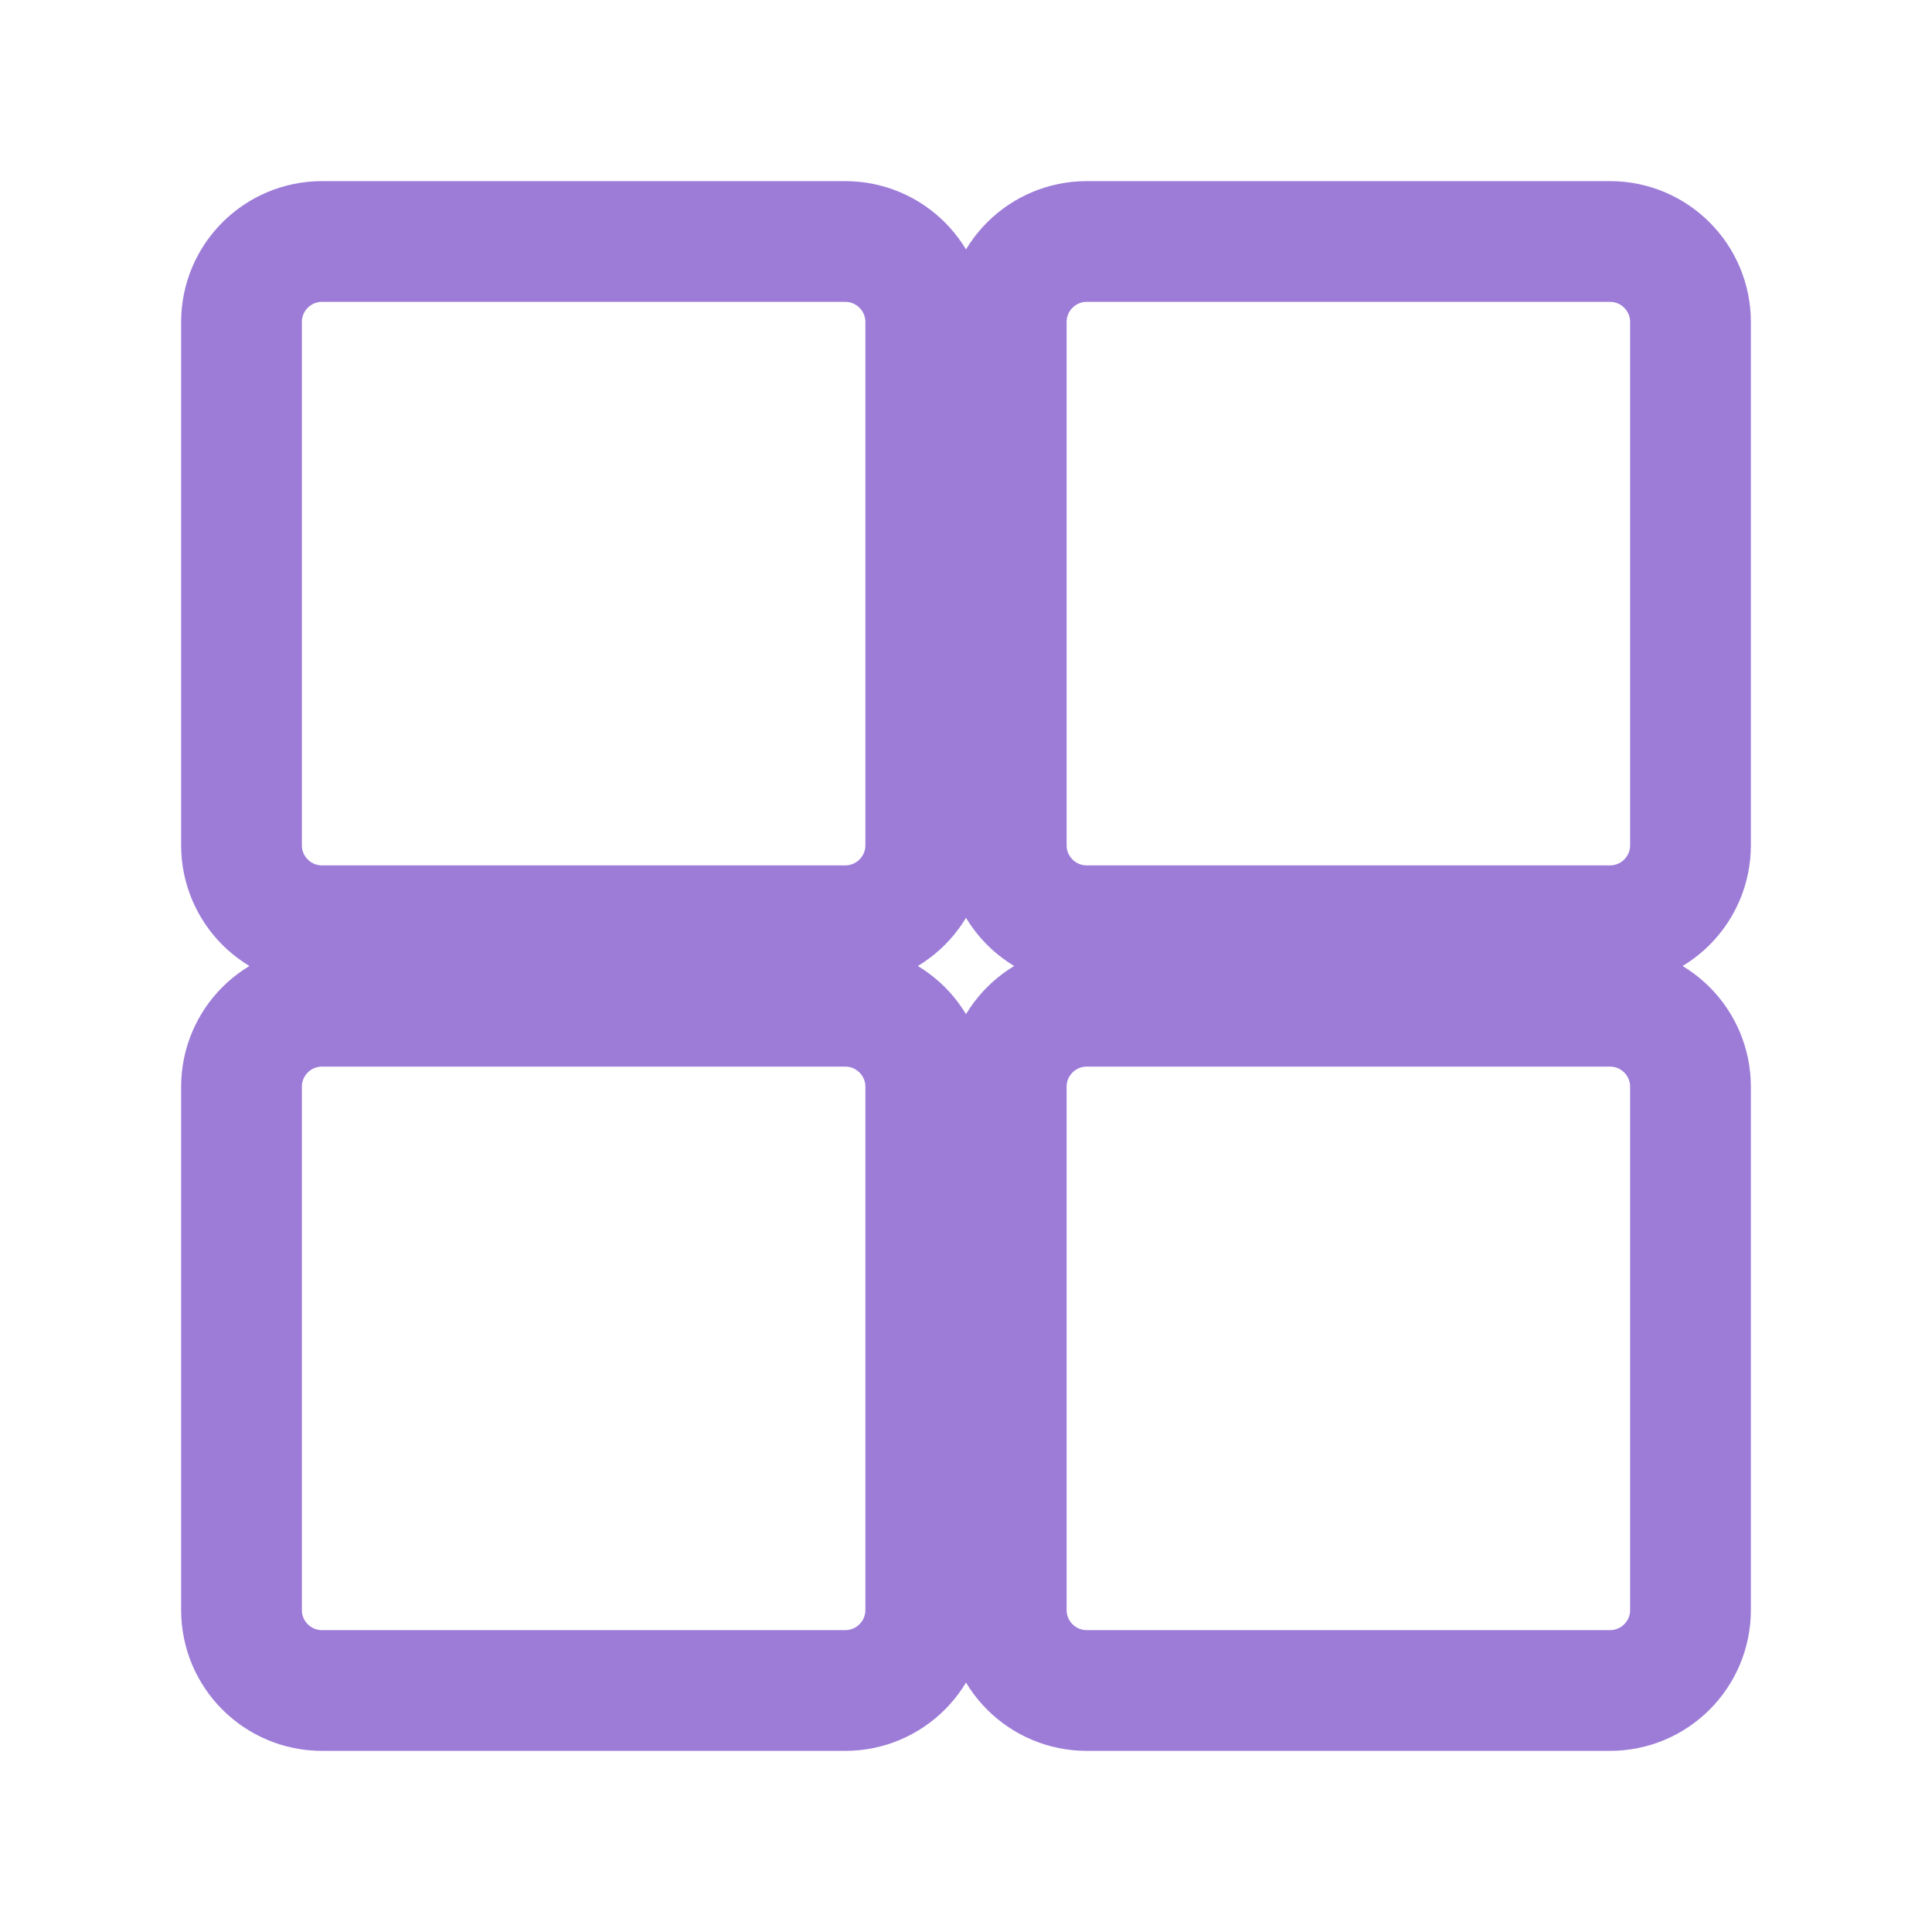
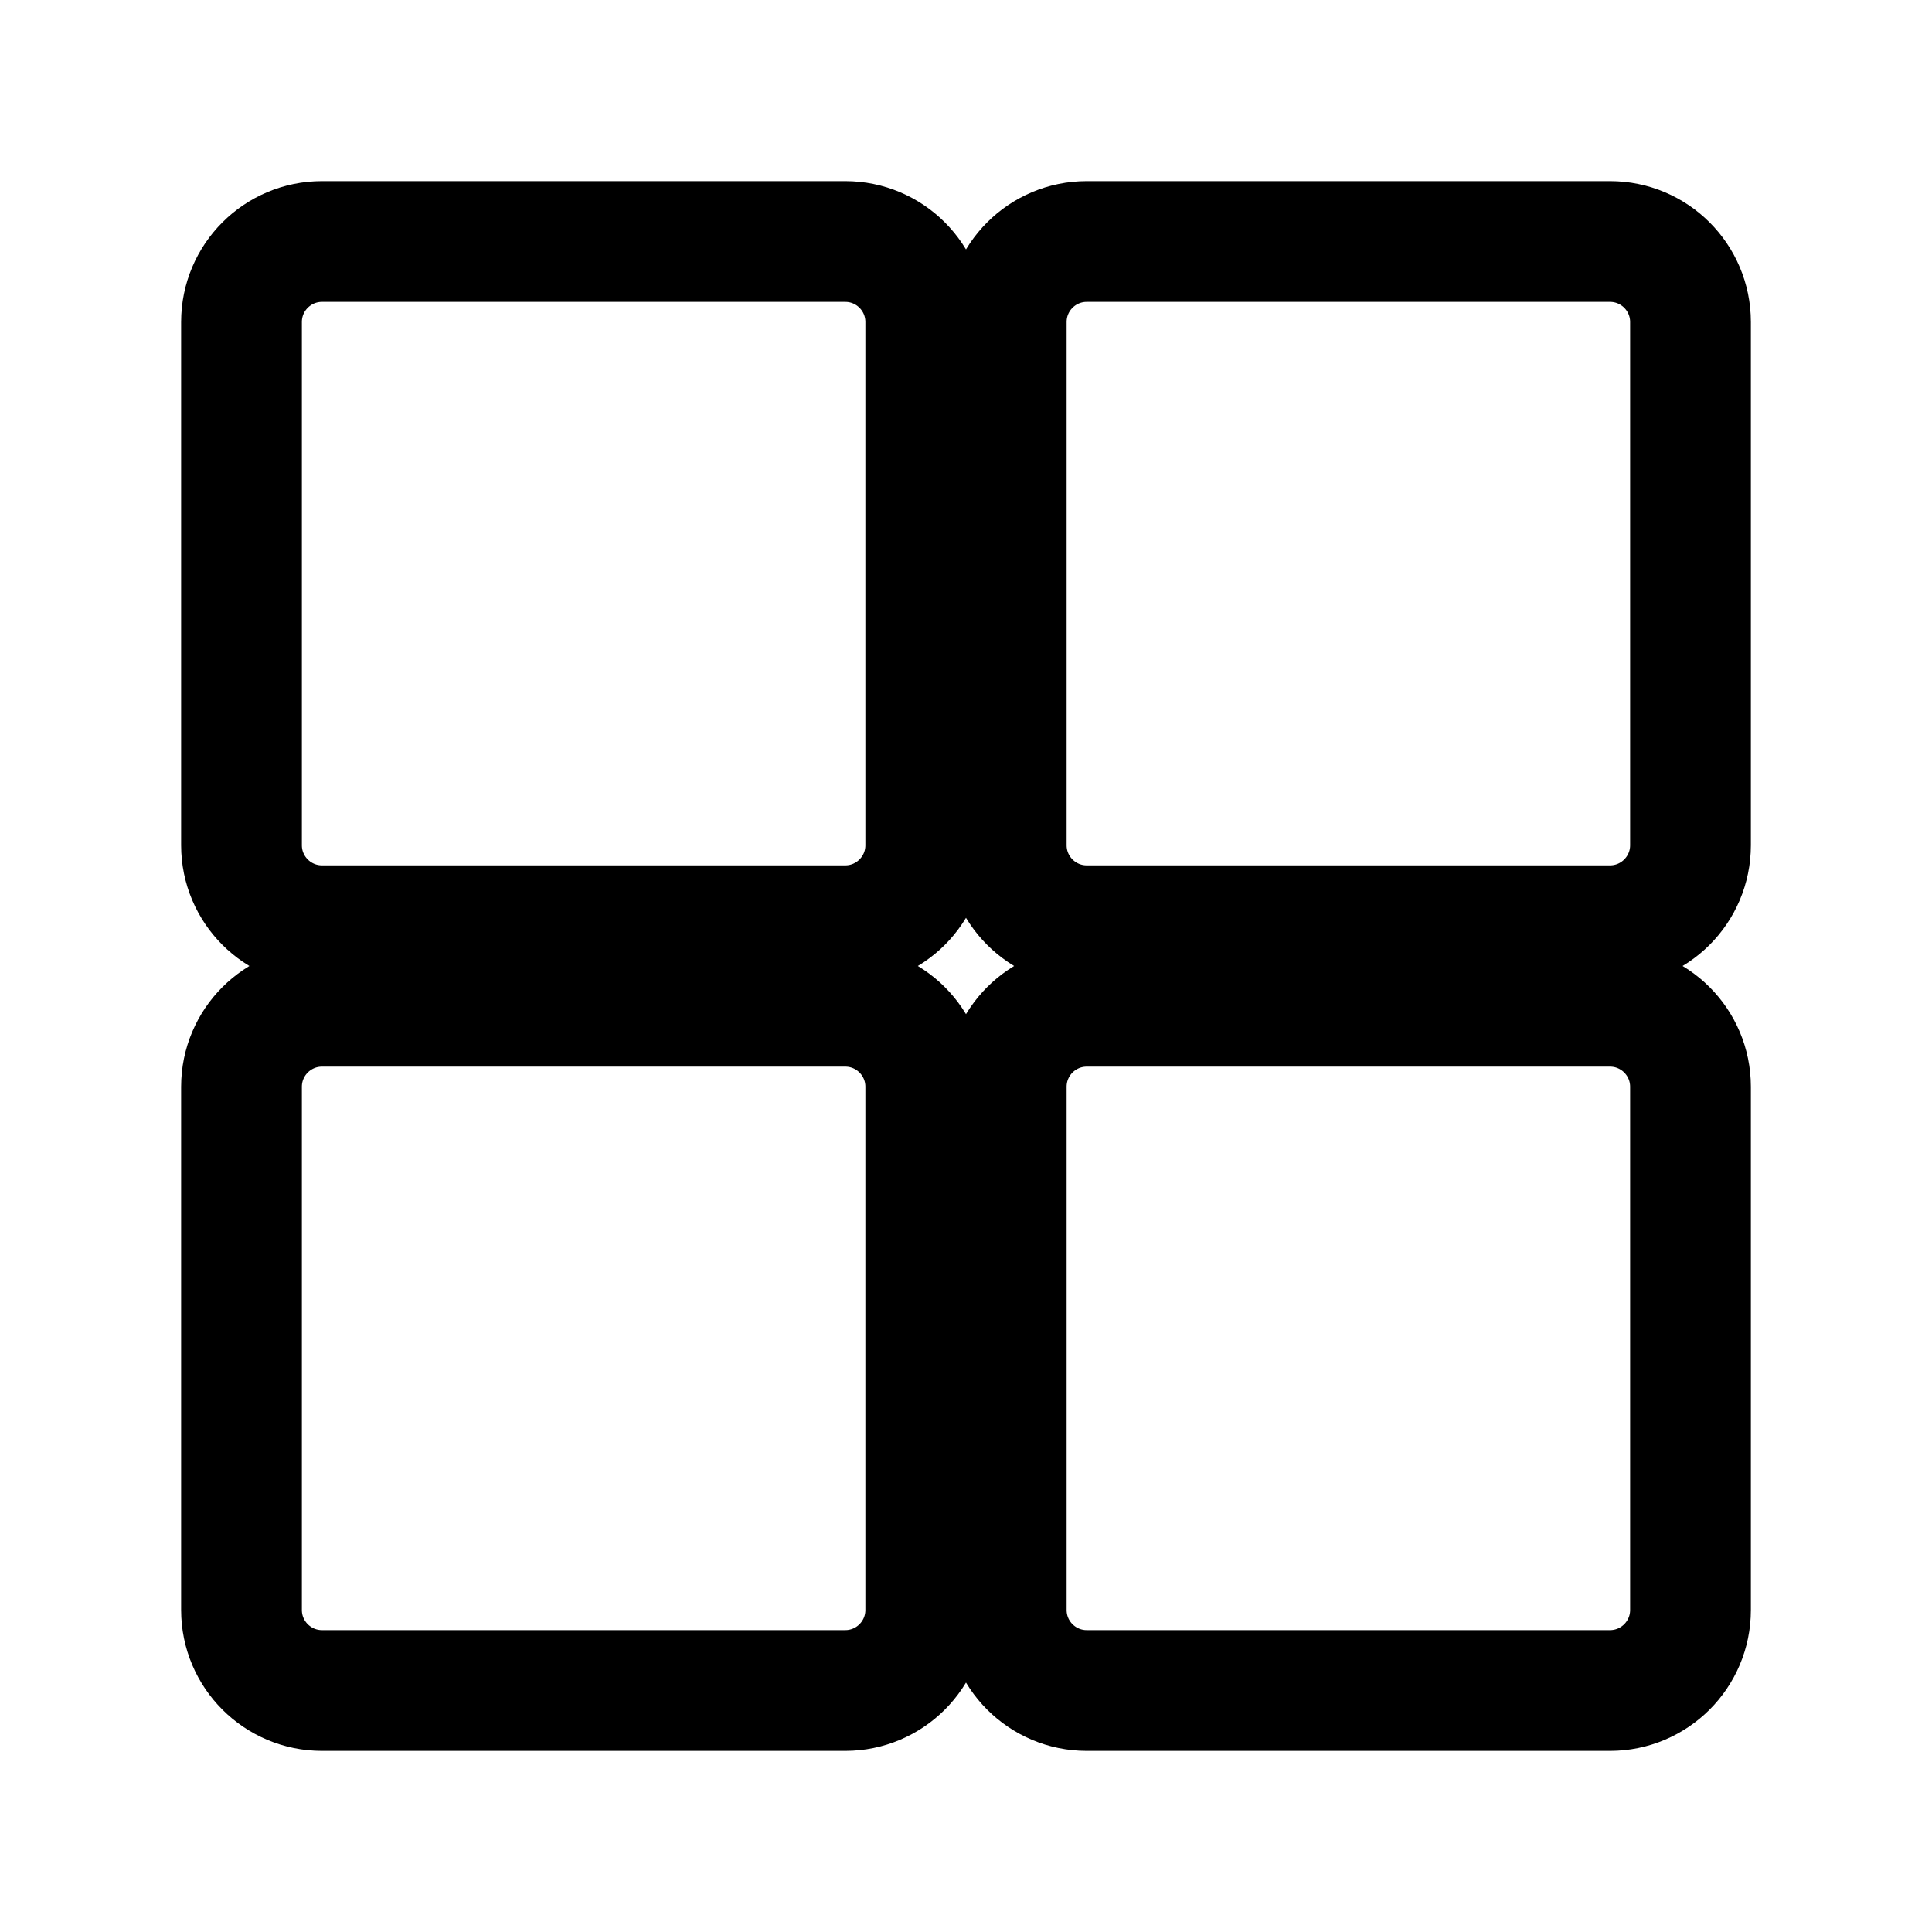
<svg xmlns="http://www.w3.org/2000/svg" width="24" height="24" viewBox="0 0 24 24" fill="none">
-   <rect x="3" y="3" width="8.5" height="8.5" stroke="#9d7cd8" stroke-width="1.5" fill="none" rx="1" />
-   <rect x="12.5" y="3" width="8.5" height="8.5" stroke="#9d7cd8" stroke-width="1.5" fill="none" rx="1" />
-   <rect x="3" y="12.5" width="8.5" height="8.5" stroke="#9d7cd8" stroke-width="1.5" fill="none" rx="1" />
-   <rect x="12.5" y="12.5" width="8.5" height="8.5" stroke="#9d7cd8" stroke-width="1.5" fill="none" rx="1" />
+   <rect x="3" y="3" width="8.5" height="8.5" stroke="currentColor" stroke-width="1.5" fill="none" rx="1" />
+   <rect x="12.5" y="3" width="8.5" height="8.5" stroke="currentColor" stroke-width="1.5" fill="none" rx="1" />
+   <rect x="3" y="12.5" width="8.5" height="8.5" stroke="currentColor" stroke-width="1.5" fill="none" rx="1" />
+   <rect x="12.5" y="12.5" width="8.5" height="8.5" stroke="currentColor" stroke-width="1.5" fill="none" rx="1" />
</svg>
